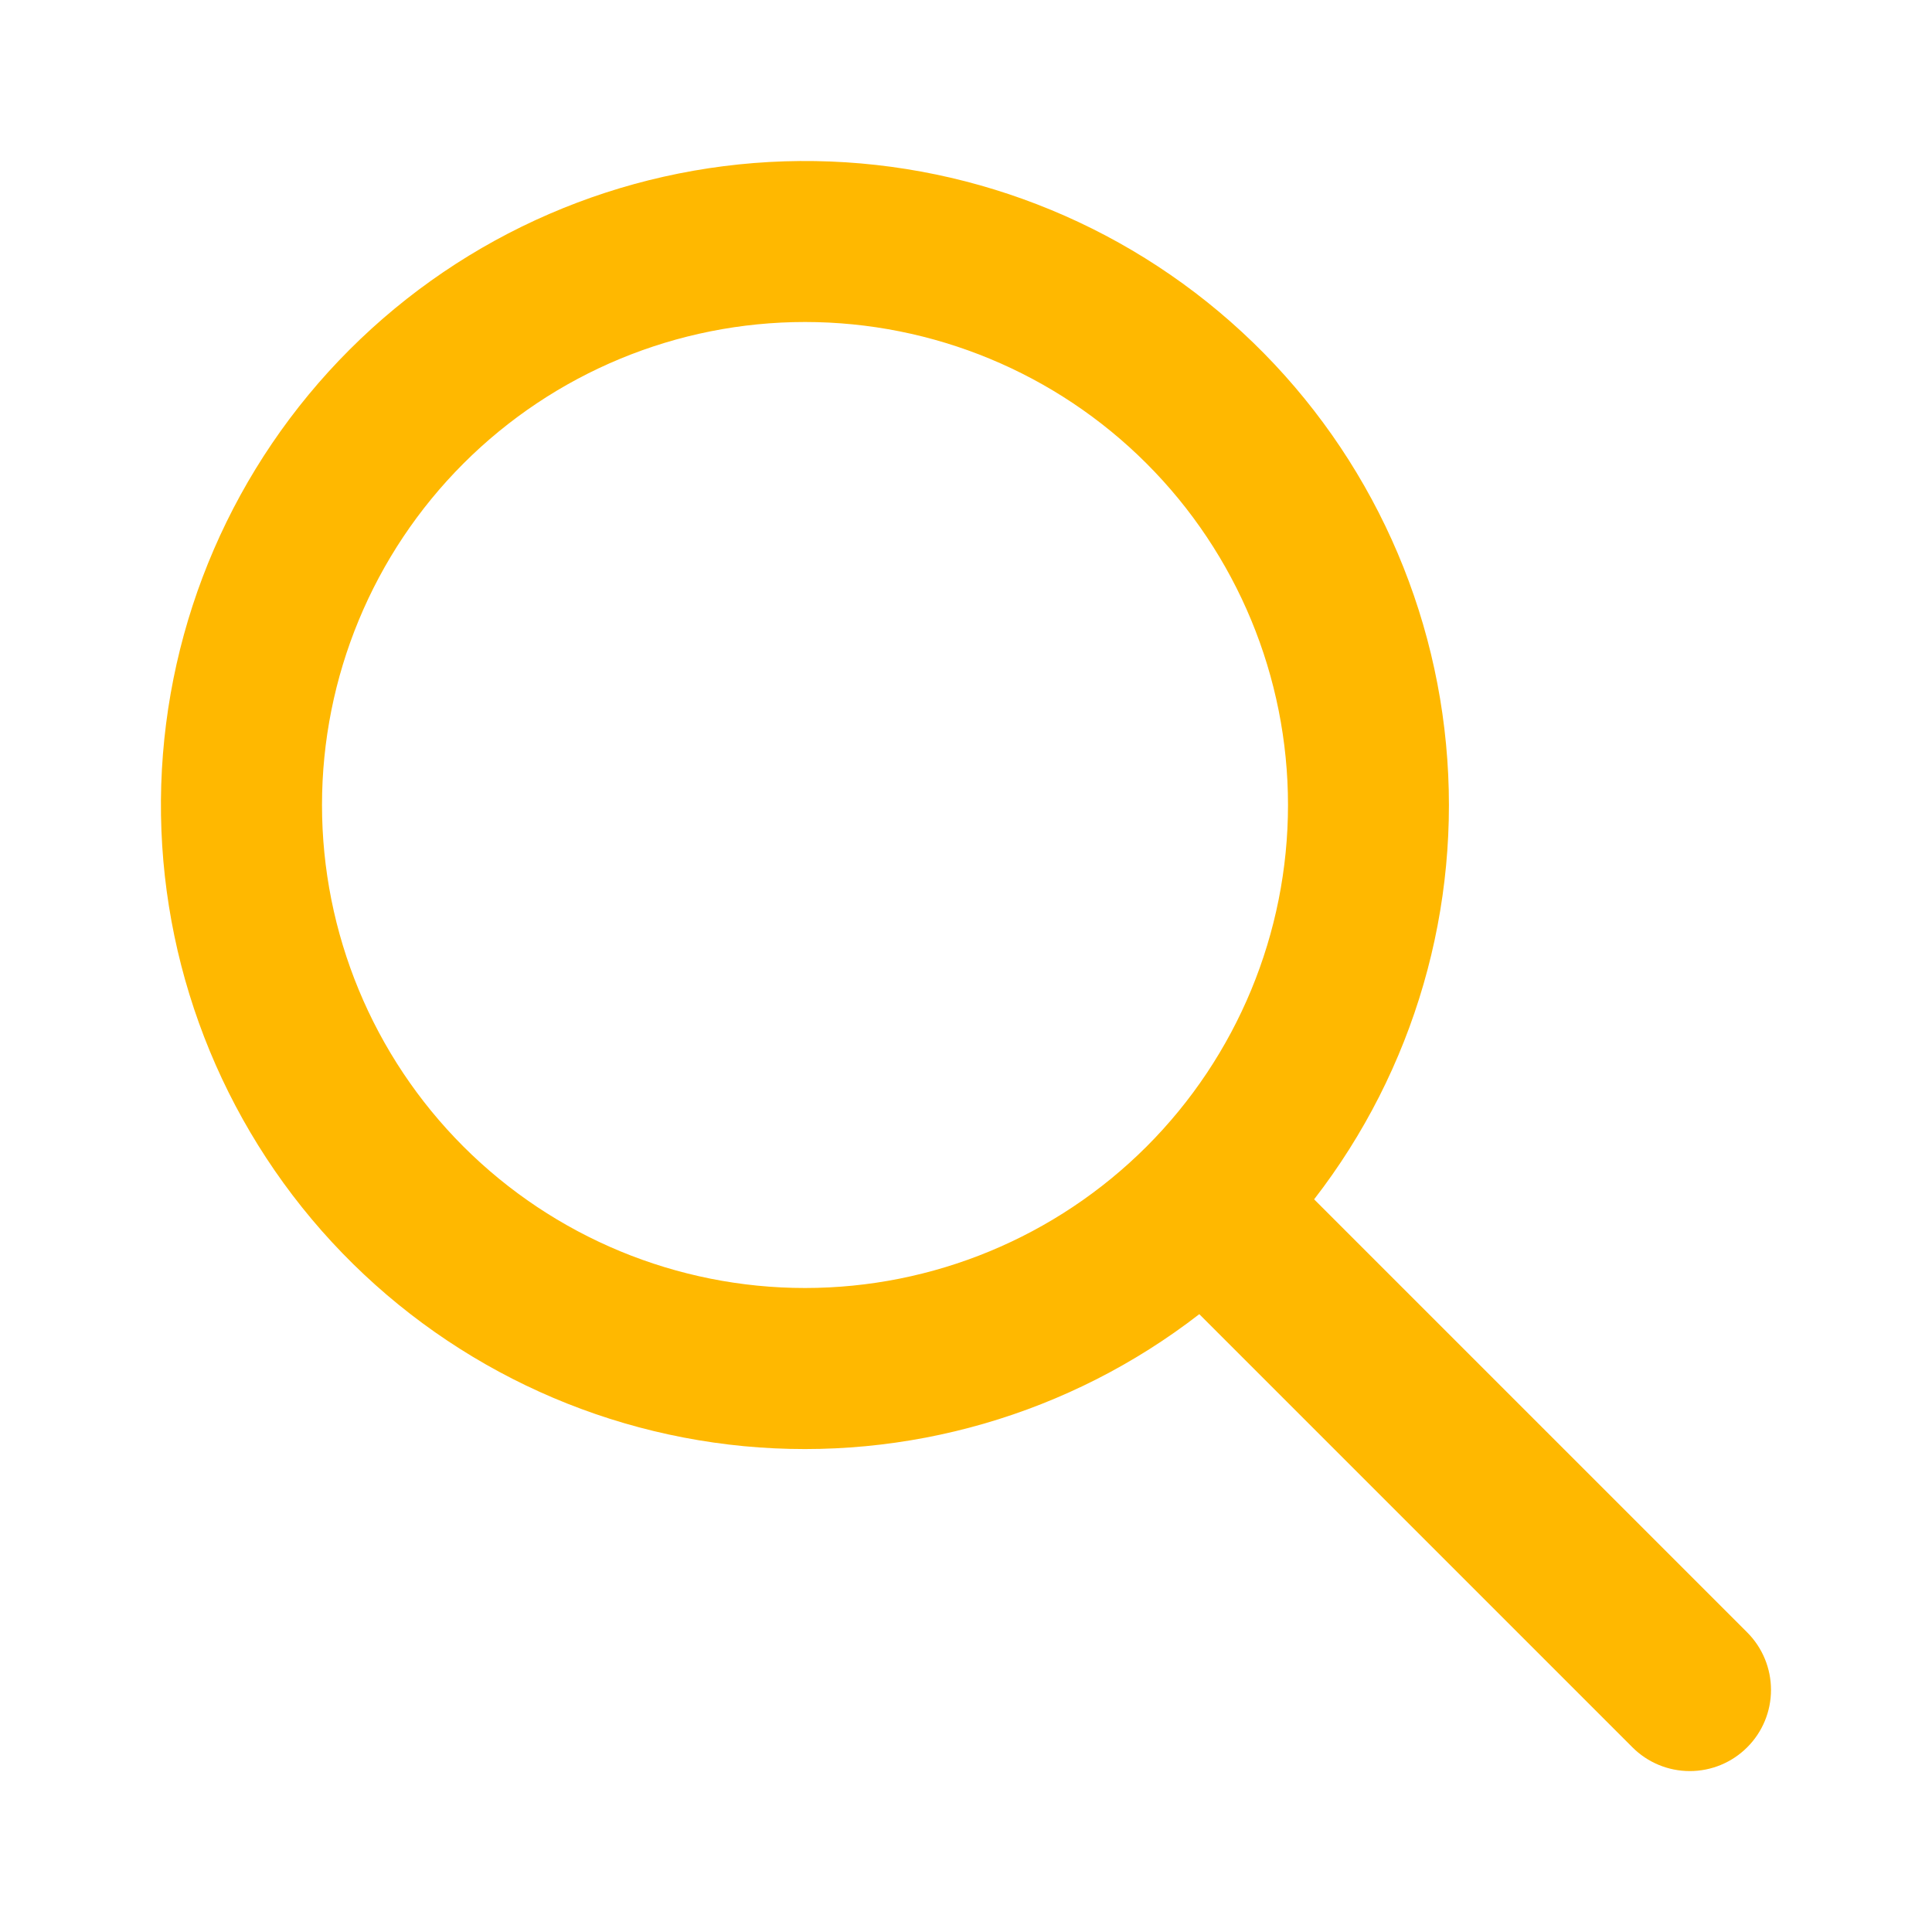
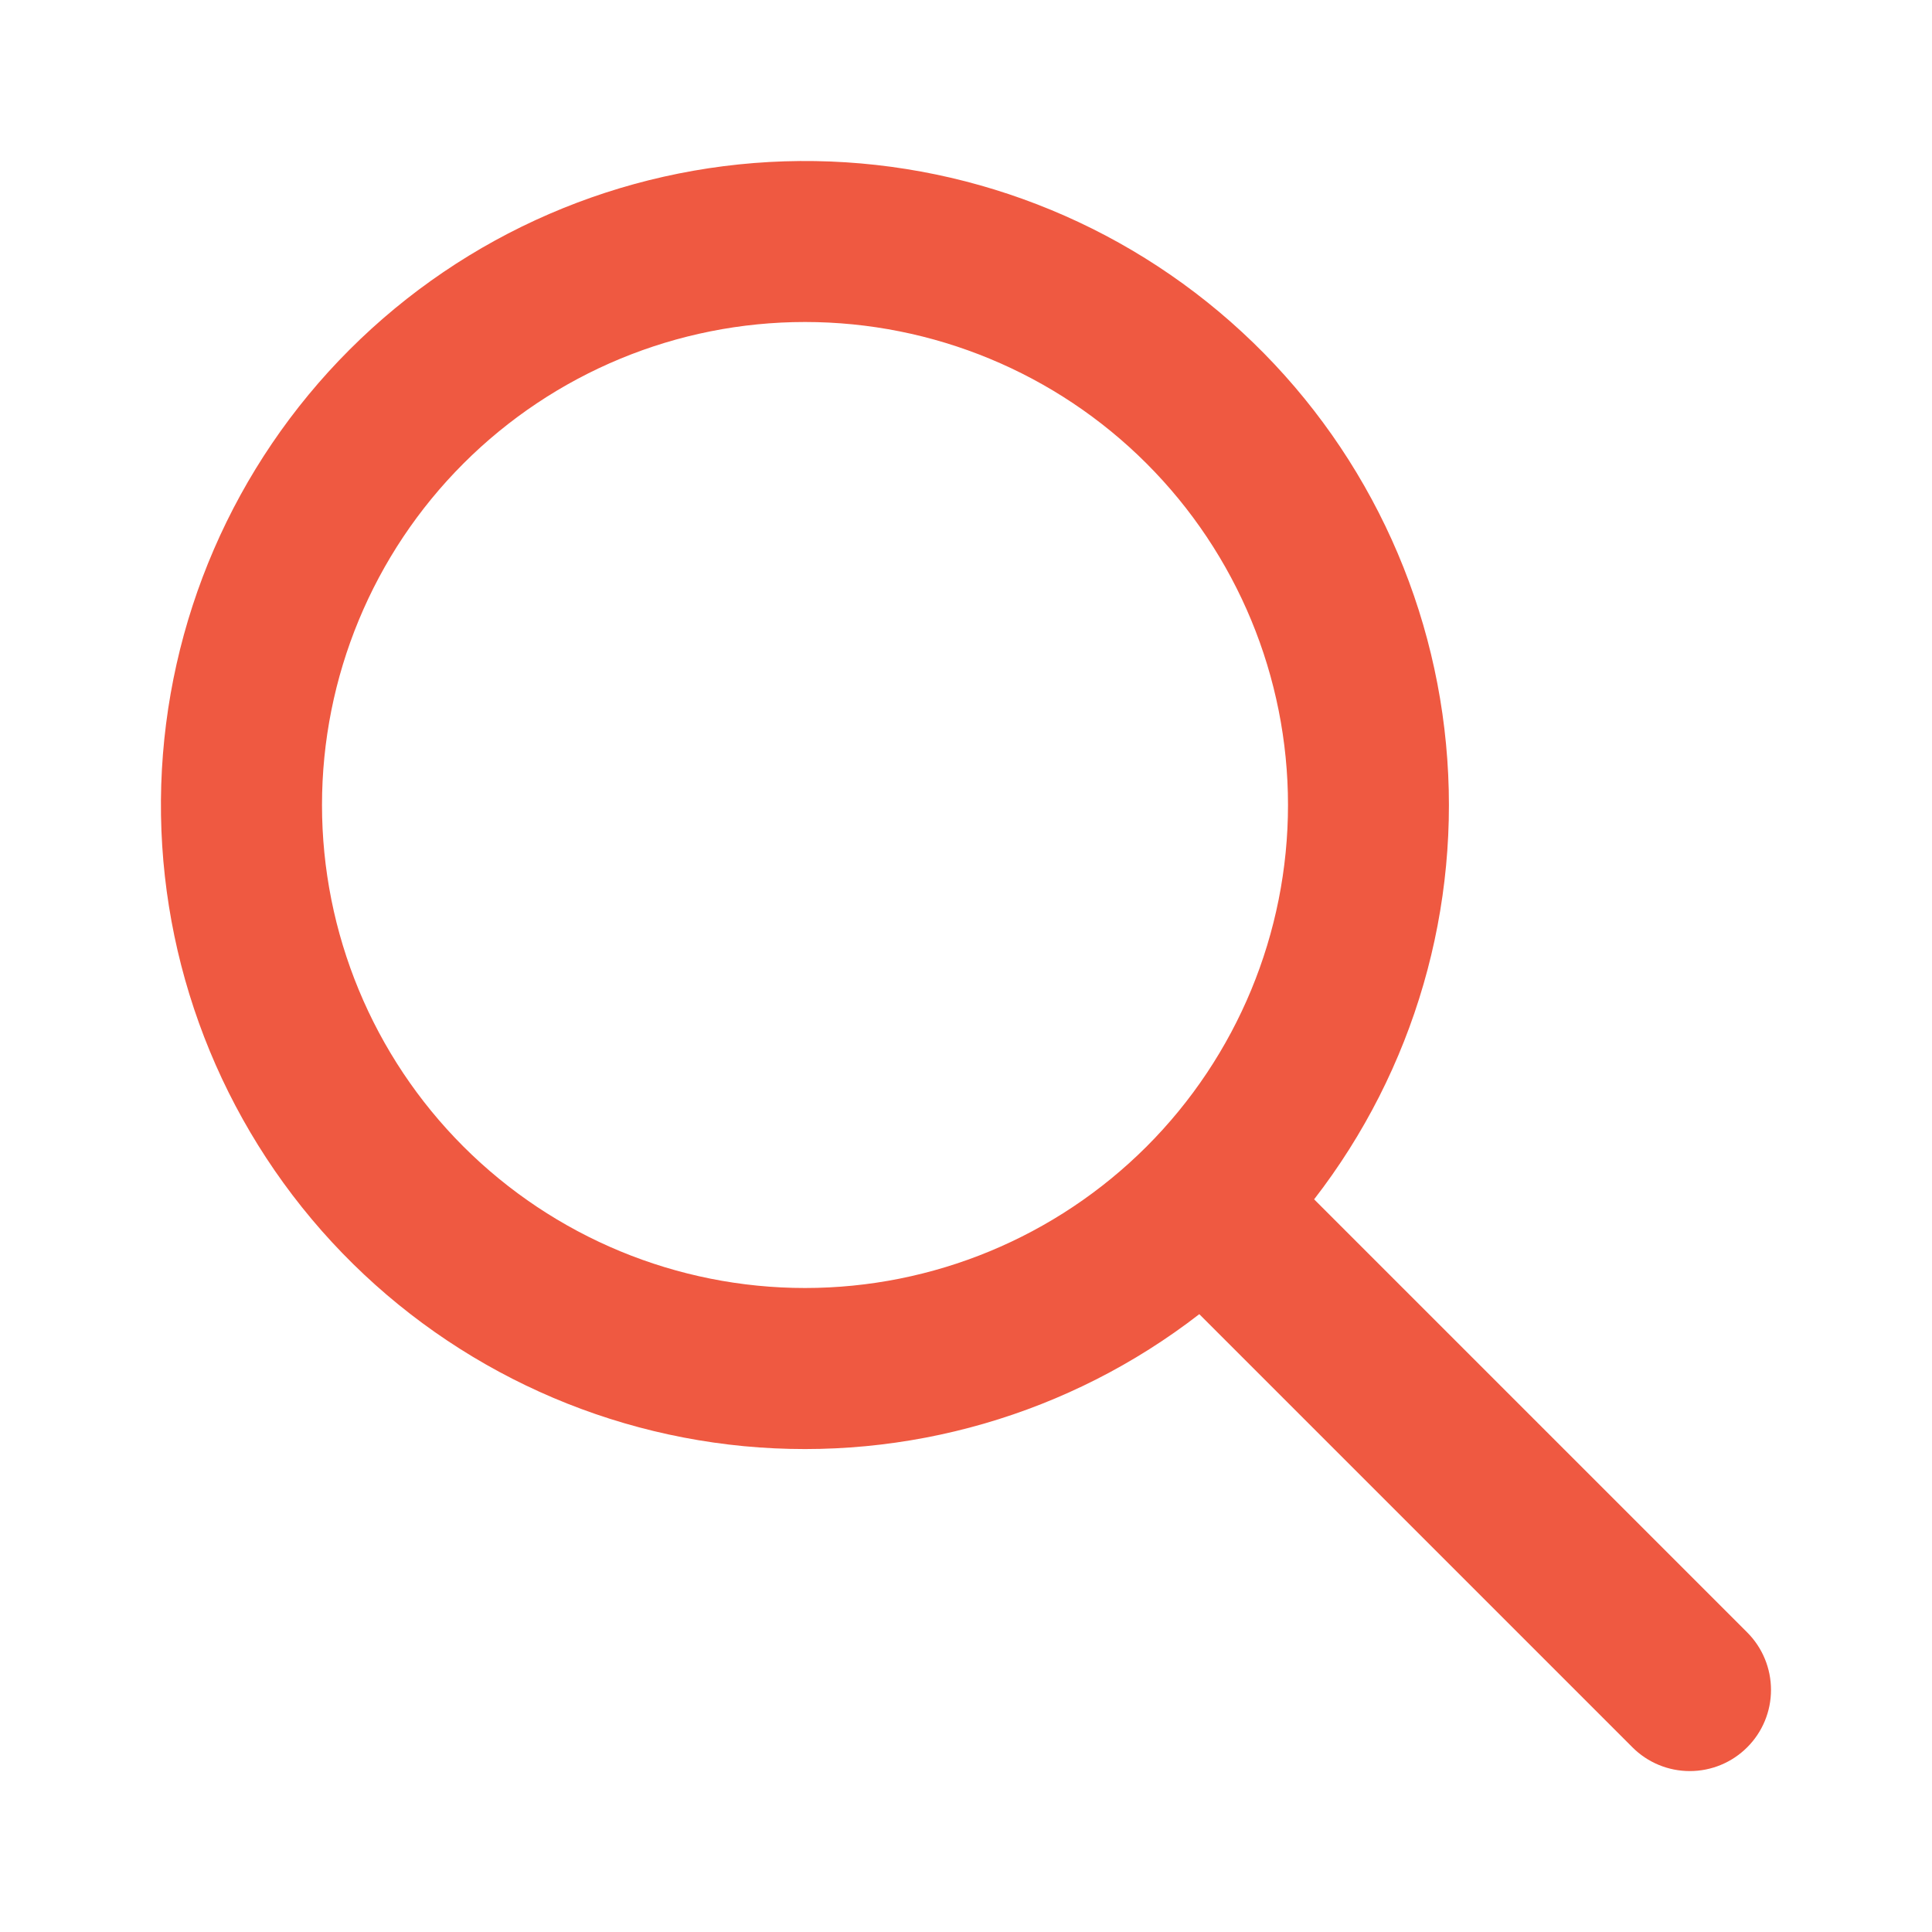
<svg xmlns="http://www.w3.org/2000/svg" width="24" height="24" viewBox="0 0 24 24" fill="none">
-   <path fillRule="evenodd" clipRule="evenodd" d="M16.325 14.899L21.705 20.279C21.894 20.468 22 20.725 22 20.993C22 21.26 21.894 21.517 21.704 21.706C21.515 21.895 21.259 22.001 20.991 22.001C20.724 22.001 20.467 21.895 20.278 21.705L14.898 16.325C13.29 17.571 11.267 18.157 9.242 17.965C7.217 17.772 5.341 16.815 3.996 15.289C2.652 13.762 1.939 11.781 2.003 9.748C2.068 7.715 2.904 5.782 4.342 4.344C5.781 2.905 7.713 2.069 9.747 2.004C11.78 1.94 13.761 2.653 15.288 3.998C16.814 5.342 17.771 7.218 17.963 9.243C18.156 11.268 17.57 13.291 16.324 14.899H16.325ZM10 16C11.591 16 13.117 15.368 14.243 14.243C15.368 13.118 16 11.591 16 10C16 8.409 15.368 6.883 14.243 5.758C13.117 4.632 11.591 4 10 4C8.409 4 6.883 4.632 5.757 5.758C4.632 6.883 4 8.409 4 10C4 11.591 4.632 13.118 5.757 14.243C6.883 15.368 8.409 16 10 16Z" fill="#FFB800" />
+   <path fillRule="evenodd" clipRule="evenodd" d="M16.325 14.899L21.705 20.279C21.894 20.468 22 20.725 22 20.993C22 21.26 21.894 21.517 21.704 21.706C21.515 21.895 21.259 22.001 20.991 22.001C20.724 22.001 20.467 21.895 20.278 21.705L14.898 16.325C13.29 17.571 11.267 18.157 9.242 17.965C7.217 17.772 5.341 16.815 3.996 15.289C2.652 13.762 1.939 11.781 2.003 9.748C2.068 7.715 2.904 5.782 4.342 4.344C5.781 2.905 7.713 2.069 9.747 2.004C11.78 1.94 13.761 2.653 15.288 3.998C16.814 5.342 17.771 7.218 17.963 9.243C18.156 11.268 17.57 13.291 16.324 14.899H16.325ZM10 16C11.591 16 13.117 15.368 14.243 14.243C15.368 13.118 16 11.591 16 10C16 8.409 15.368 6.883 14.243 5.758C13.117 4.632 11.591 4 10 4C8.409 4 6.883 4.632 5.757 5.758C4.632 6.883 4 8.409 4 10C4 11.591 4.632 13.118 5.757 14.243C6.883 15.368 8.409 16 10 16Z" fill="#EF5941" />
</svg>
